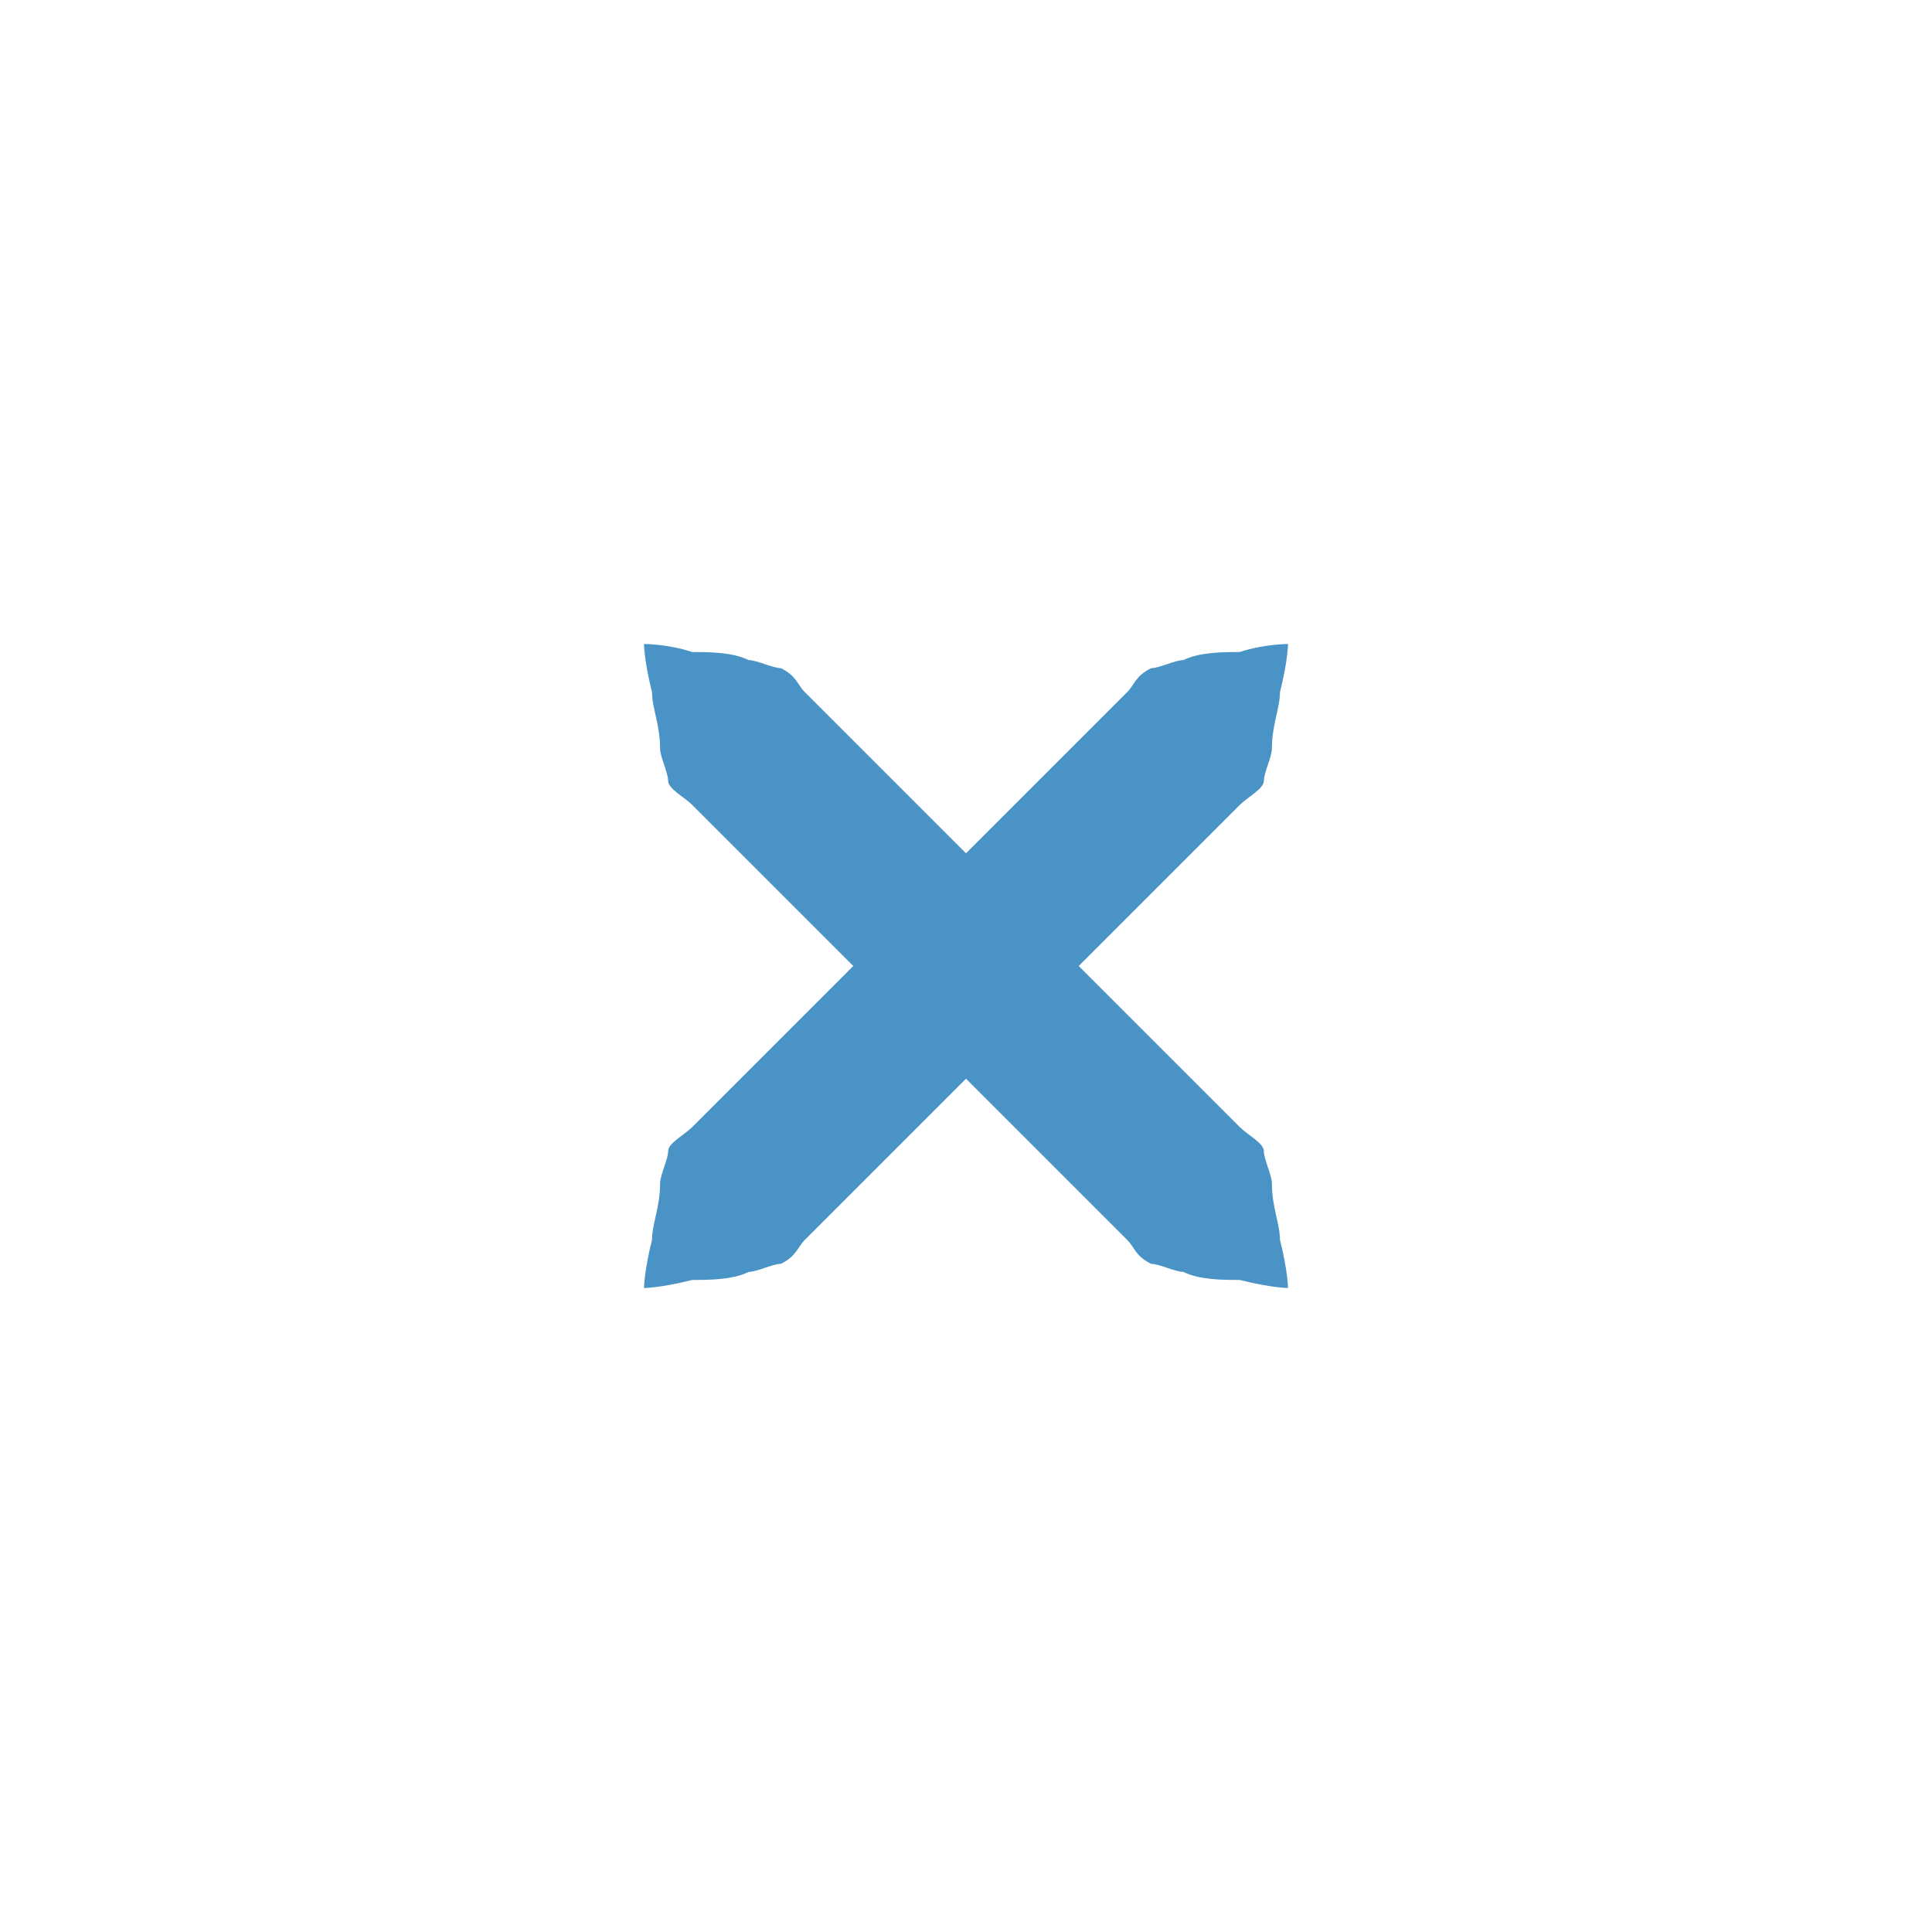
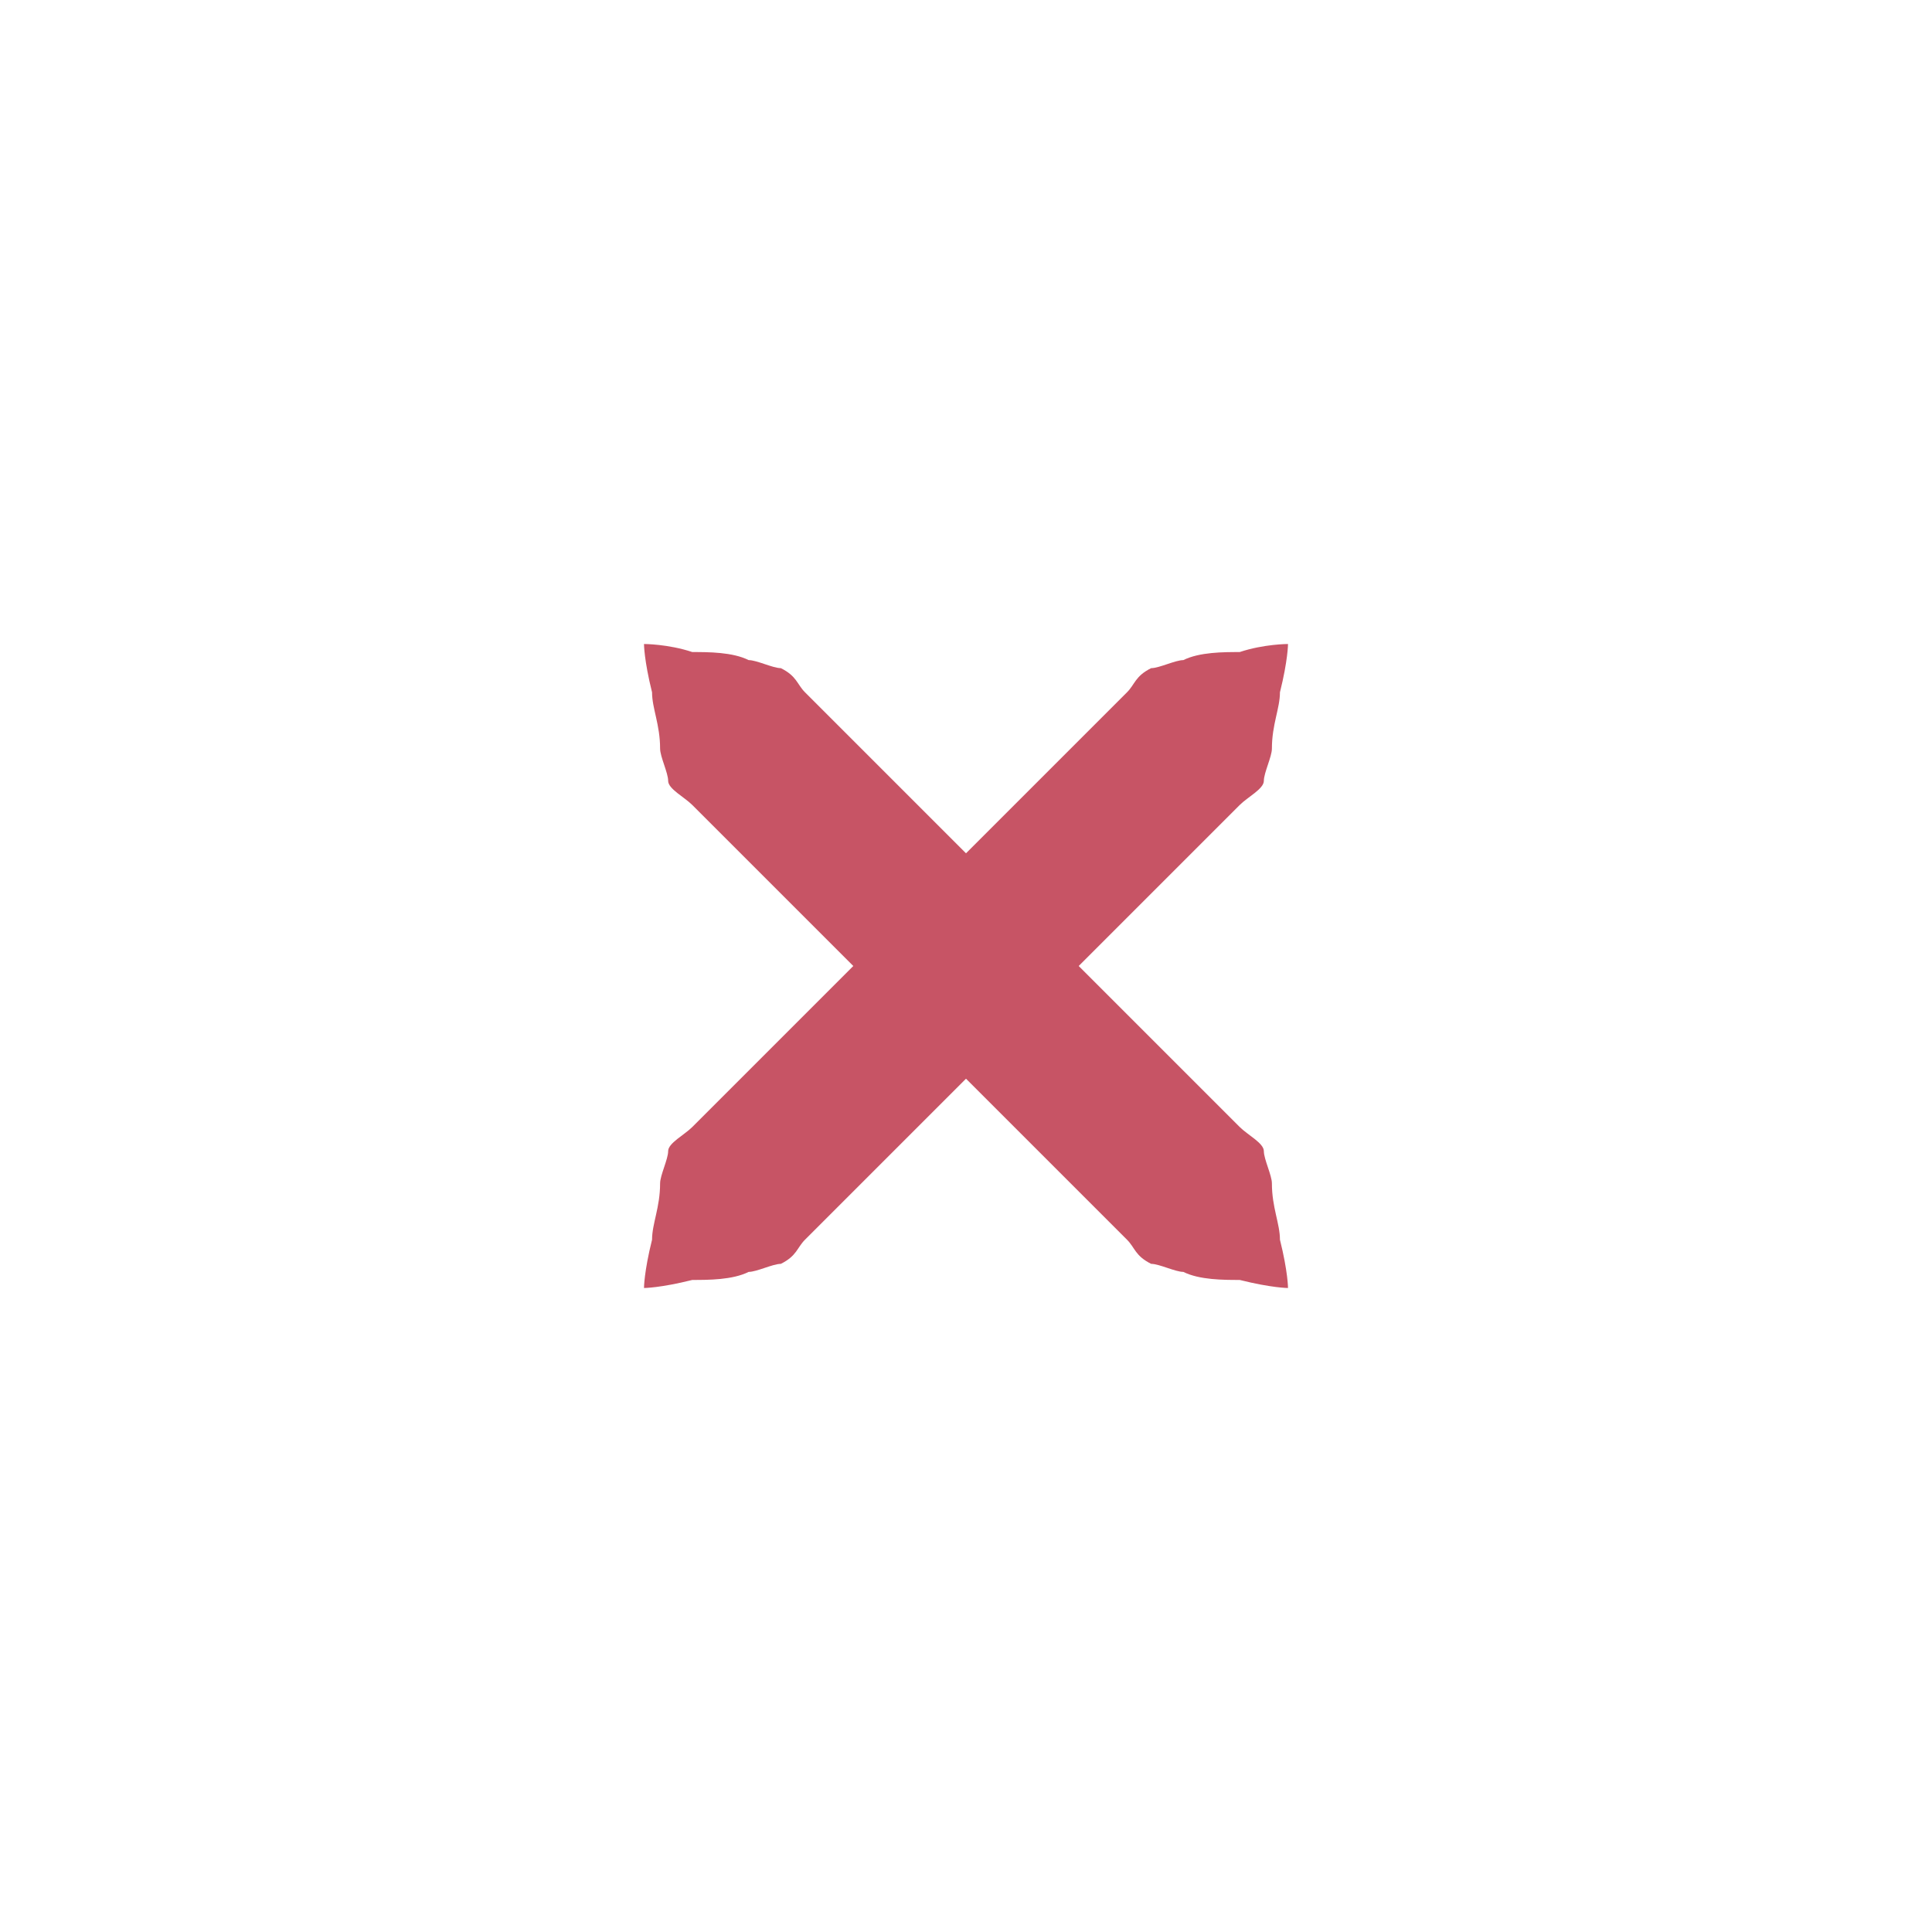
<svg xmlns="http://www.w3.org/2000/svg" xmlns:xlink="http://www.w3.org/1999/xlink" version="1.1" x="0px" y="0px" width="24px" height="24px" viewBox="0 0 24 24">
-   <path id="a" fill="#4993c6" d="M16,8c0,0,0,0.2-0.1,0.6c0,0.2-0.1,0.4-0.1,0.7c0,0.1-0.1,0.3-0.1,0.4c0,0.1-0.2,0.2-0.3,0.3c-0.7,0.7-1.7,1.7-2.7,2.7c-1,1-2,2-2.7,2.7c-0.1,0.1-0.1,0.2-0.3,0.3c-0.1,0-0.3,0.1-0.4,0.1c-0.2,0.1-0.5,0.1-0.7,0.1C8.2,16,8,16,8,16s0-0.2,0.1-0.6c0-0.2,0.1-0.4,0.1-0.7c0-0.1,0.1-0.3,0.1-0.4c0-0.1,0.2-0.2,0.3-0.3c0.7-0.7,1.7-1.7,2.7-2.7c1-1,2-2,2.7-2.7c0.1-0.1,0.1-0.2,0.3-0.3c0.1,0,0.3-0.1,0.4-0.1c0.2-0.1,0.5-0.1,0.7-0.1C15.7,8,16,8,16,8z" />
+   <path id="a" fill="#c75465" d="M16,8c0,0,0,0.2-0.1,0.6c0,0.2-0.1,0.4-0.1,0.7c0,0.1-0.1,0.3-0.1,0.4c0,0.1-0.2,0.2-0.3,0.3c-0.7,0.7-1.7,1.7-2.7,2.7c-1,1-2,2-2.7,2.7c-0.1,0.1-0.1,0.2-0.3,0.3c-0.1,0-0.3,0.1-0.4,0.1c-0.2,0.1-0.5,0.1-0.7,0.1C8.2,16,8,16,8,16s0-0.2,0.1-0.6c0-0.2,0.1-0.4,0.1-0.7c0-0.1,0.1-0.3,0.1-0.4c0-0.1,0.2-0.2,0.3-0.3c0.7-0.7,1.7-1.7,2.7-2.7c1-1,2-2,2.7-2.7c0.1-0.1,0.1-0.2,0.3-0.3c0.1,0,0.3-0.1,0.4-0.1c0.2-0.1,0.5-0.1,0.7-0.1C15.7,8,16,8,16,8z" />
  <use xlink:href="#a" transform="matrix(-1,0,0,1,24,0)" />
</svg>
